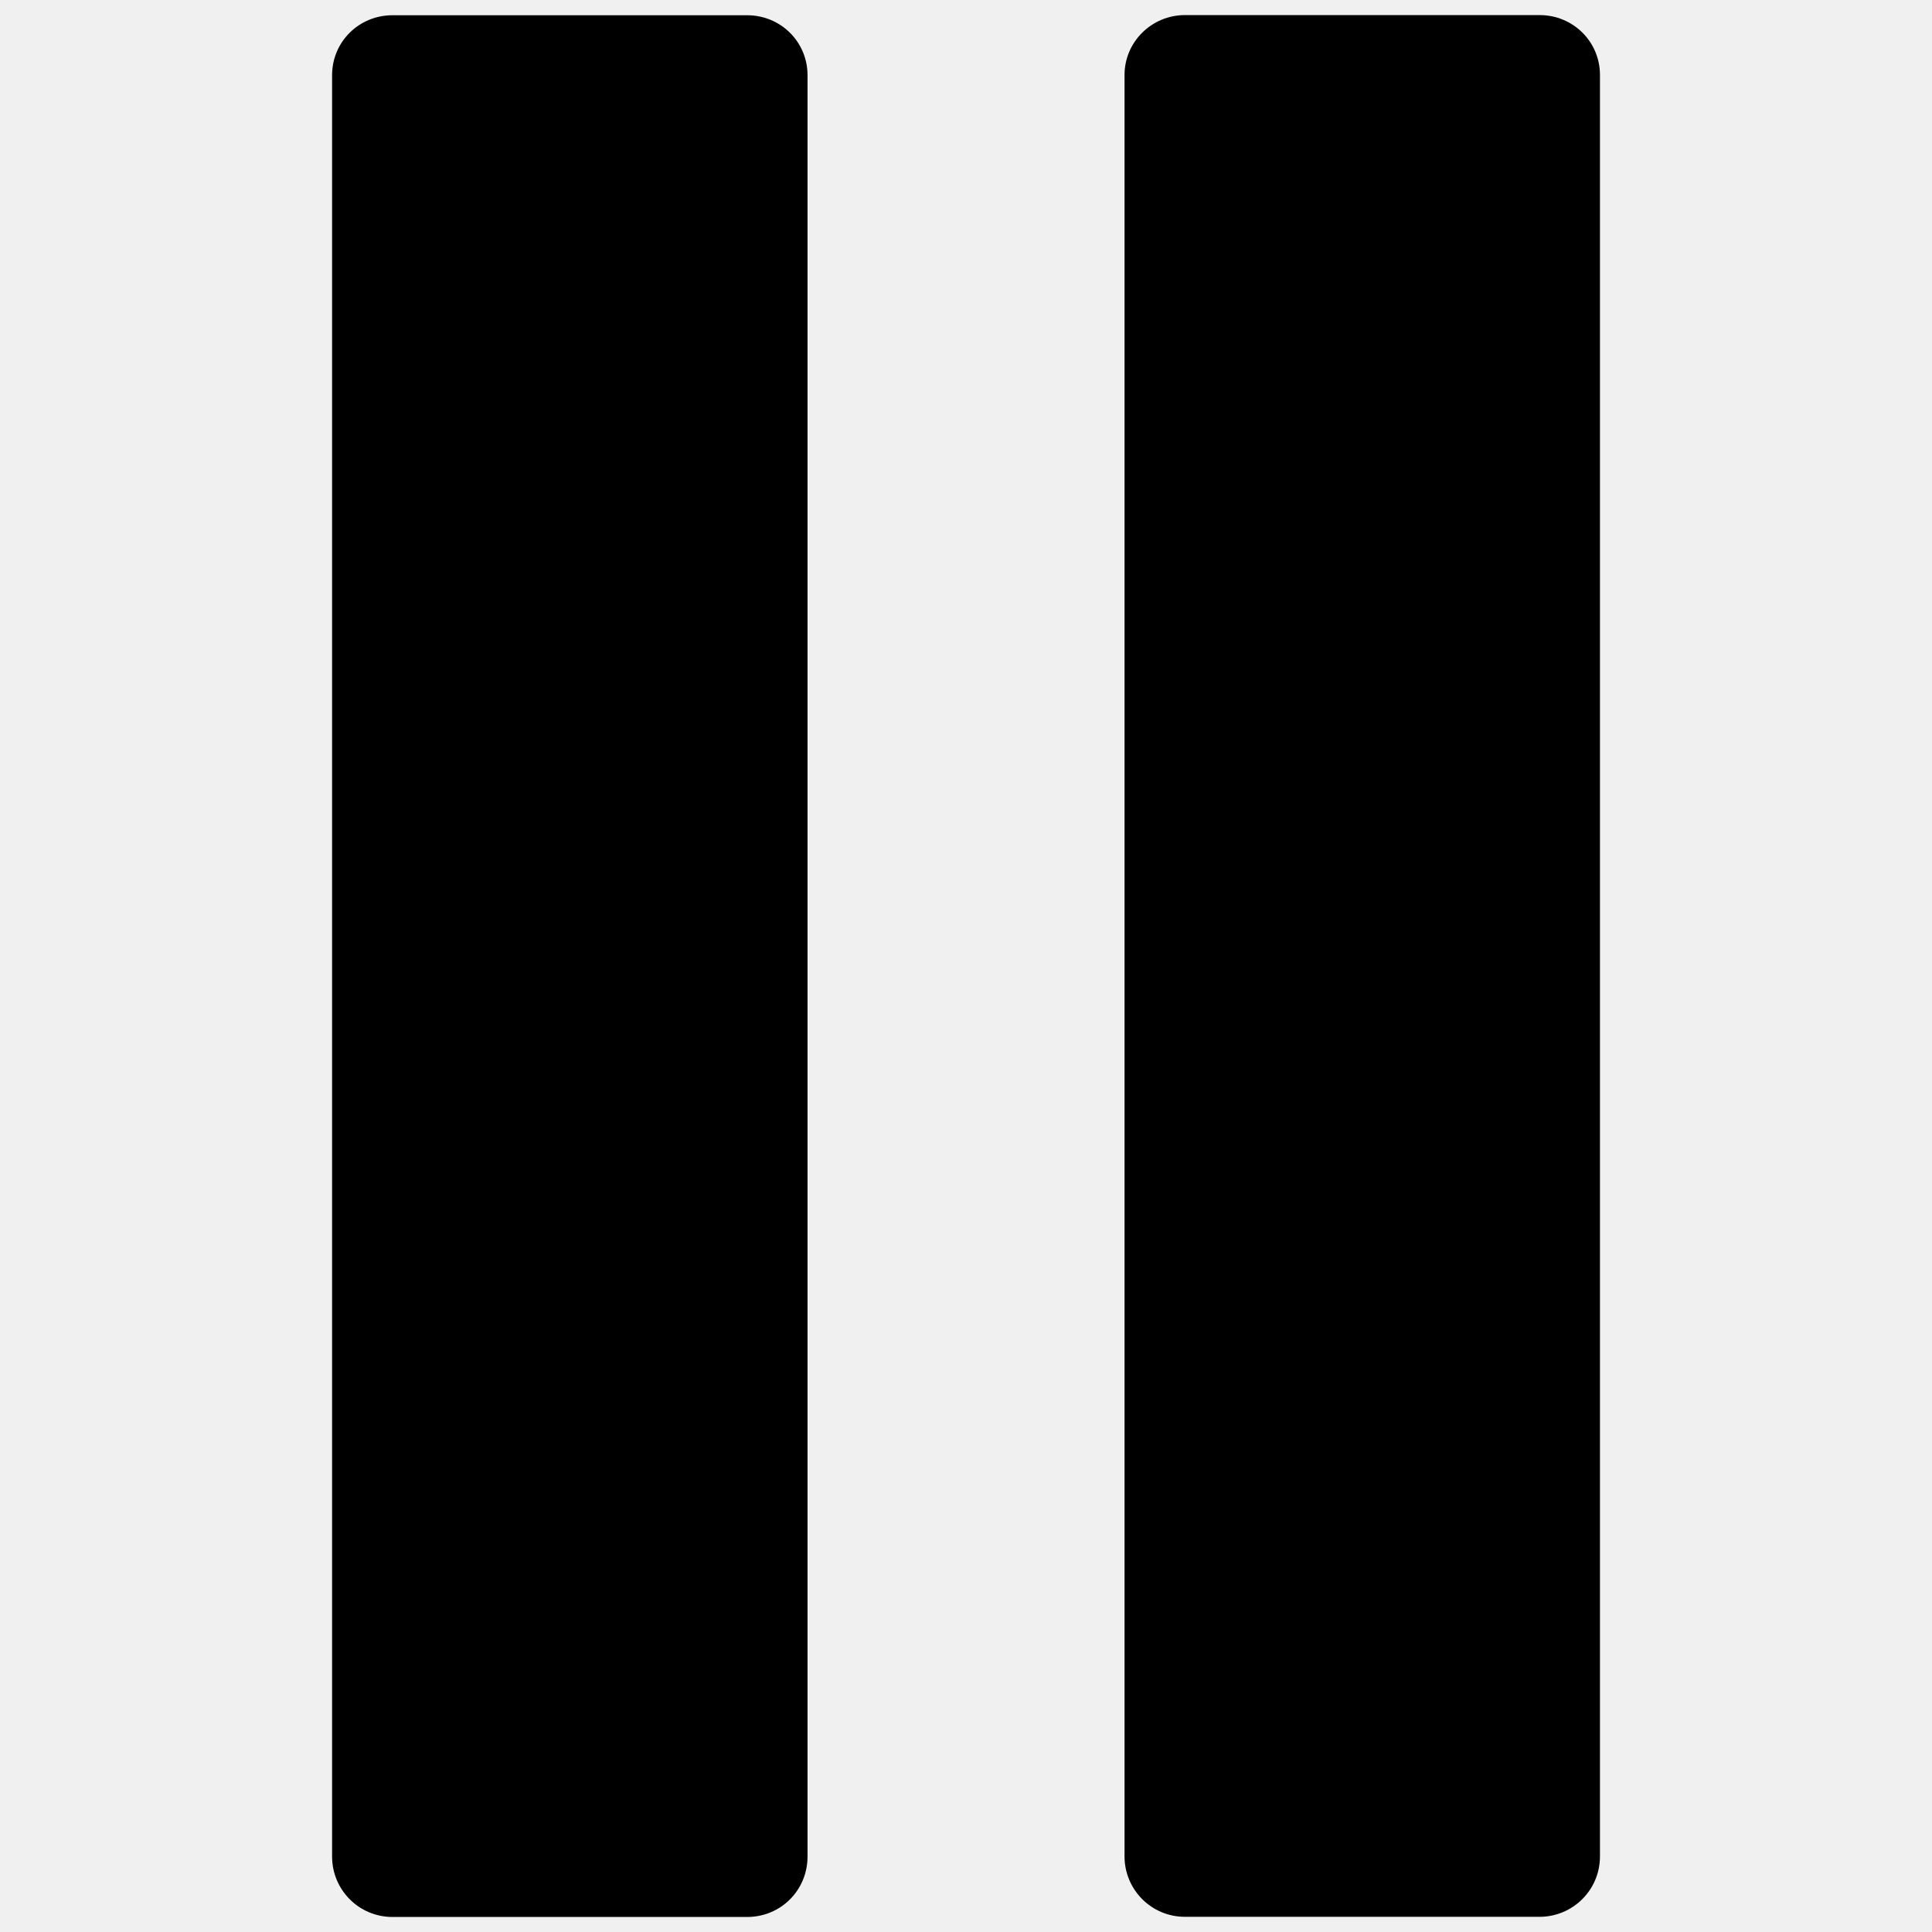
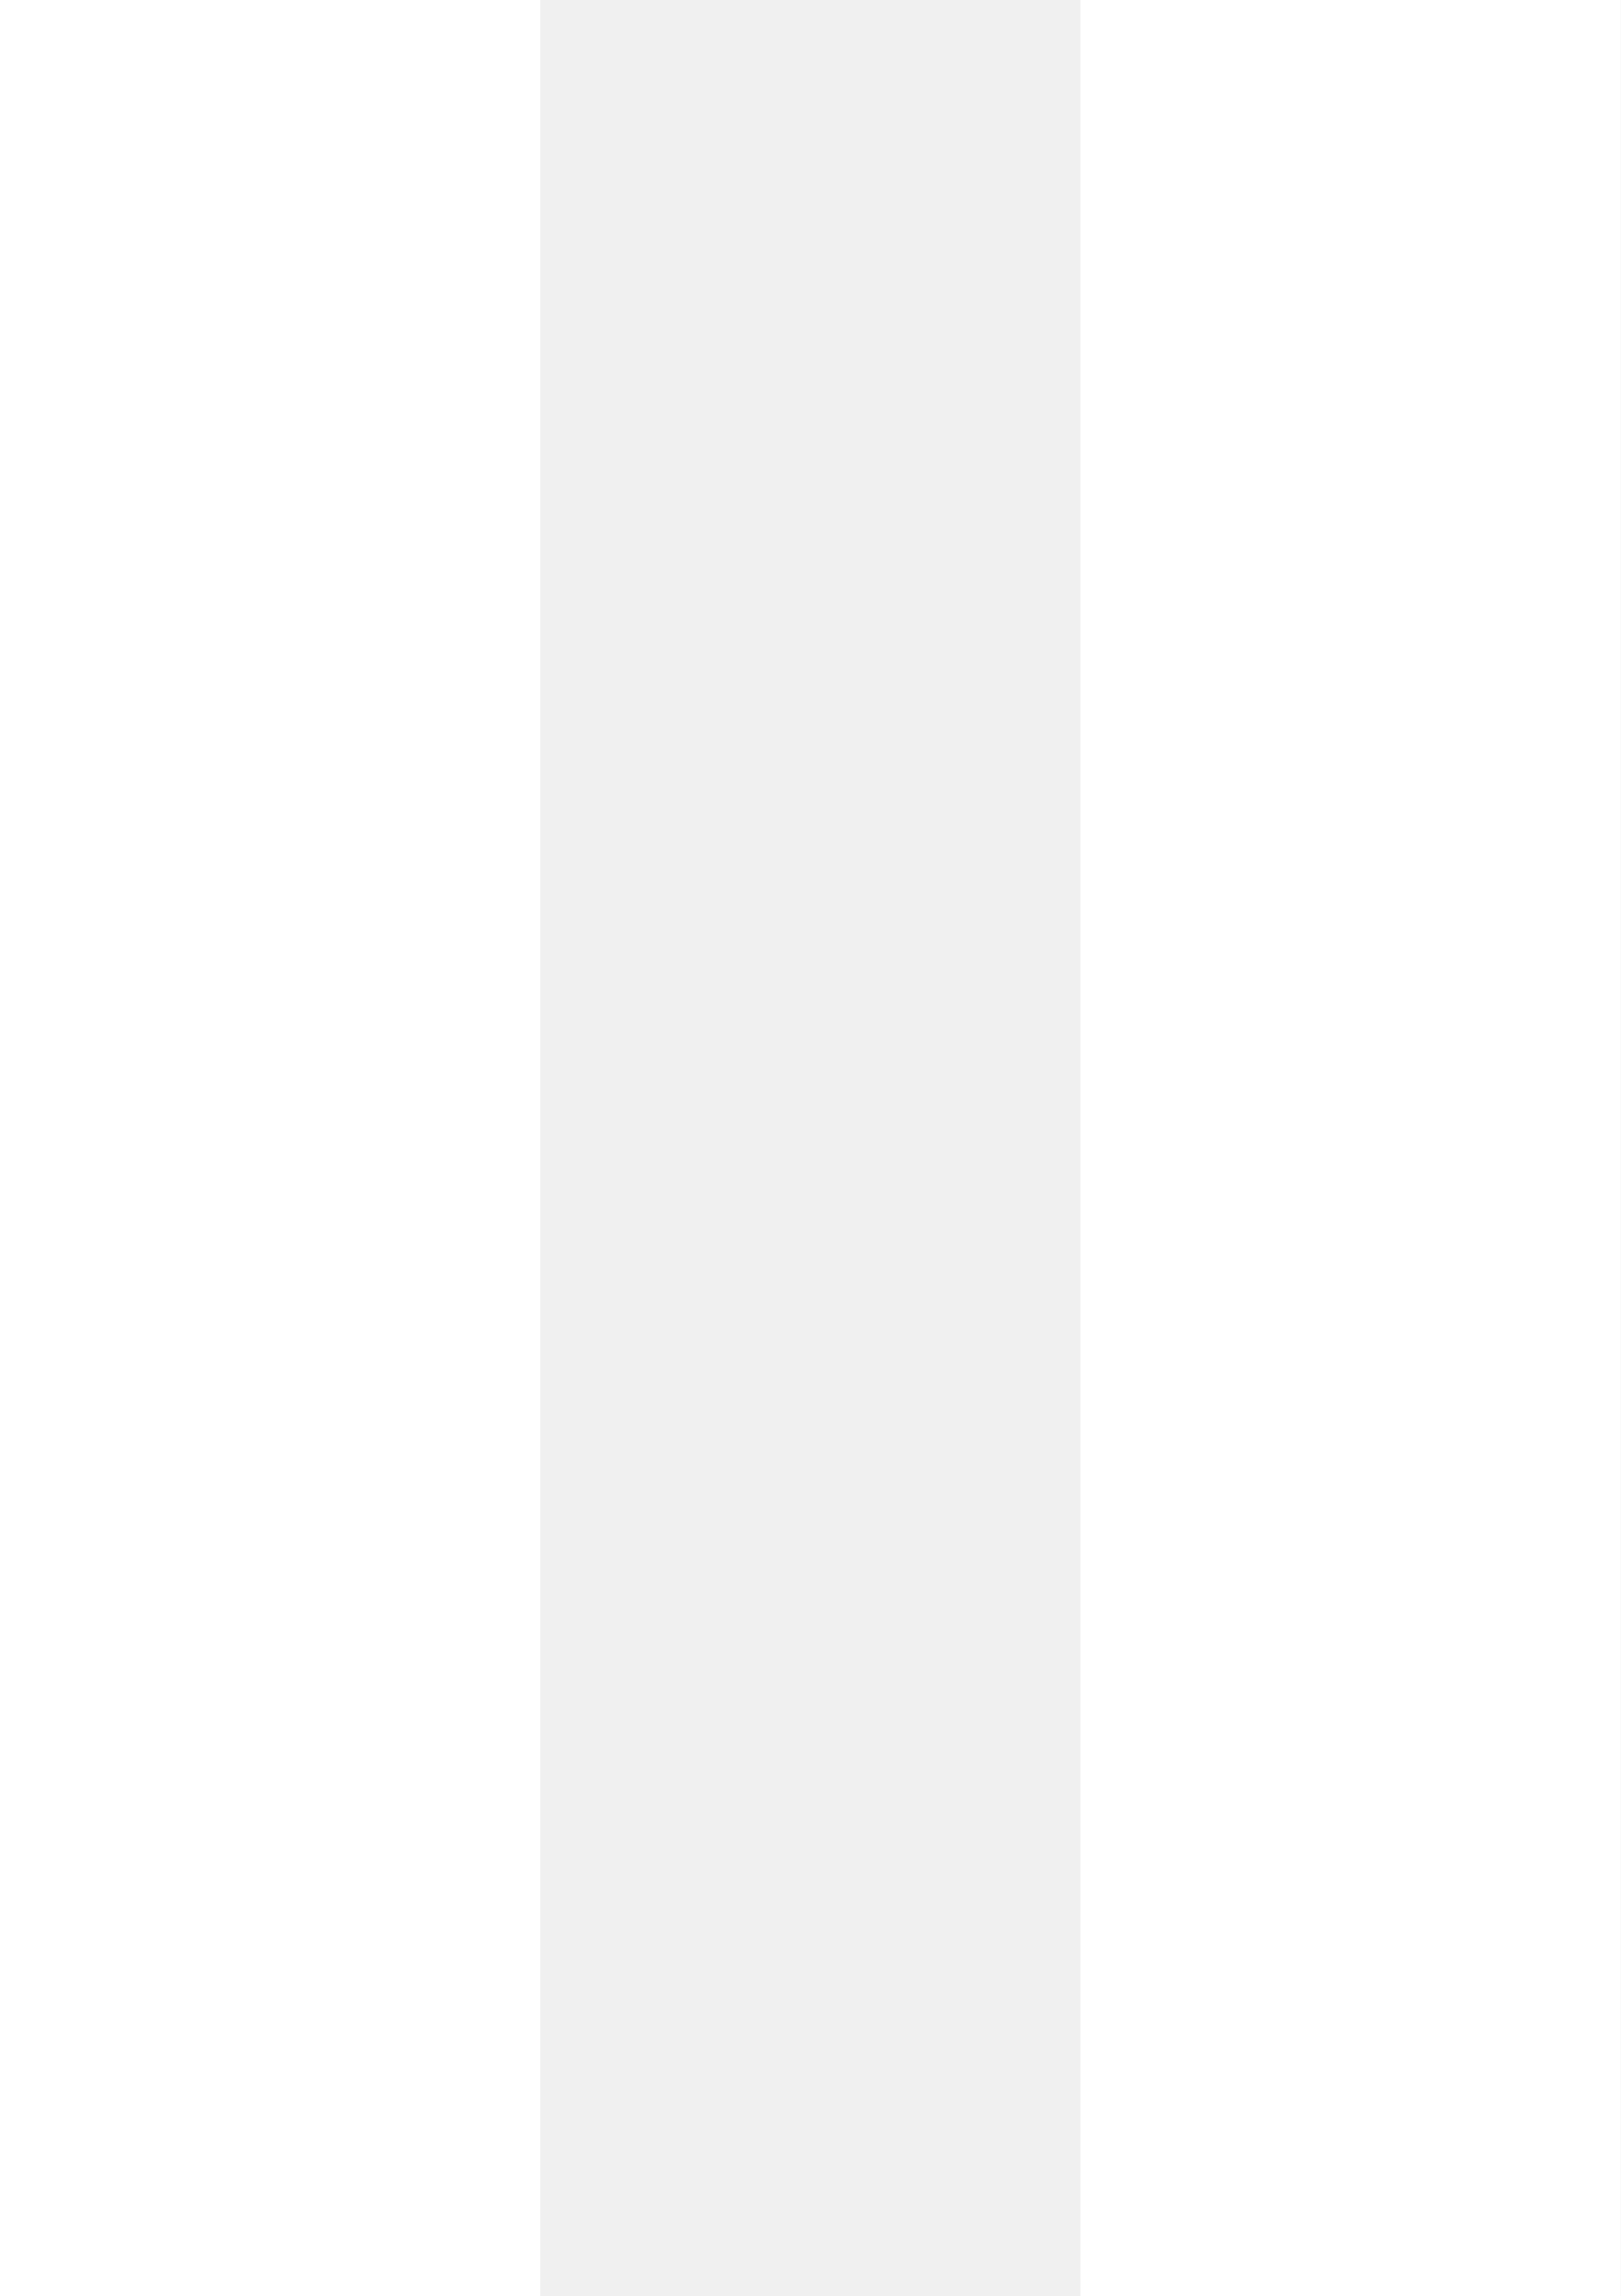
- <svg xmlns="http://www.w3.org/2000/svg" viewBox="0 0 36 36" id="pause-btn">
-   <path d="M15.047 34.594v-33.194c0-0.618-0.498-1.116-1.126-1.116h-6.607c-0.628 0-1.126 0.498-1.126 1.116v33.194c0 0.618 0.498 1.126 1.126 1.126h6.607c0.628 0 1.126-0.498 1.126-1.126z" />
-   <path d="M28.687 0.281h-6.607c-0.618 0-1.126 0.498-1.126 1.116v33.194c0 0.618 0.498 1.126 1.126 1.126h6.607c0.618 0 1.126-0.498 1.126-1.126v-33.194c0-0.618-0.498-1.116-1.126-1.116z" />
+ <svg xmlns="http://www.w3.org/2000/svg" width="12" height="17" viewBox="0 0 12 17" fill="none">
+   <rect x="4" y="17" width="4" height="17" transform="rotate(-180 4 17)" fill="white" />
+   <rect x="12" y="17" width="4" height="17" transform="rotate(-180 12 17)" fill="white" />
</svg>
